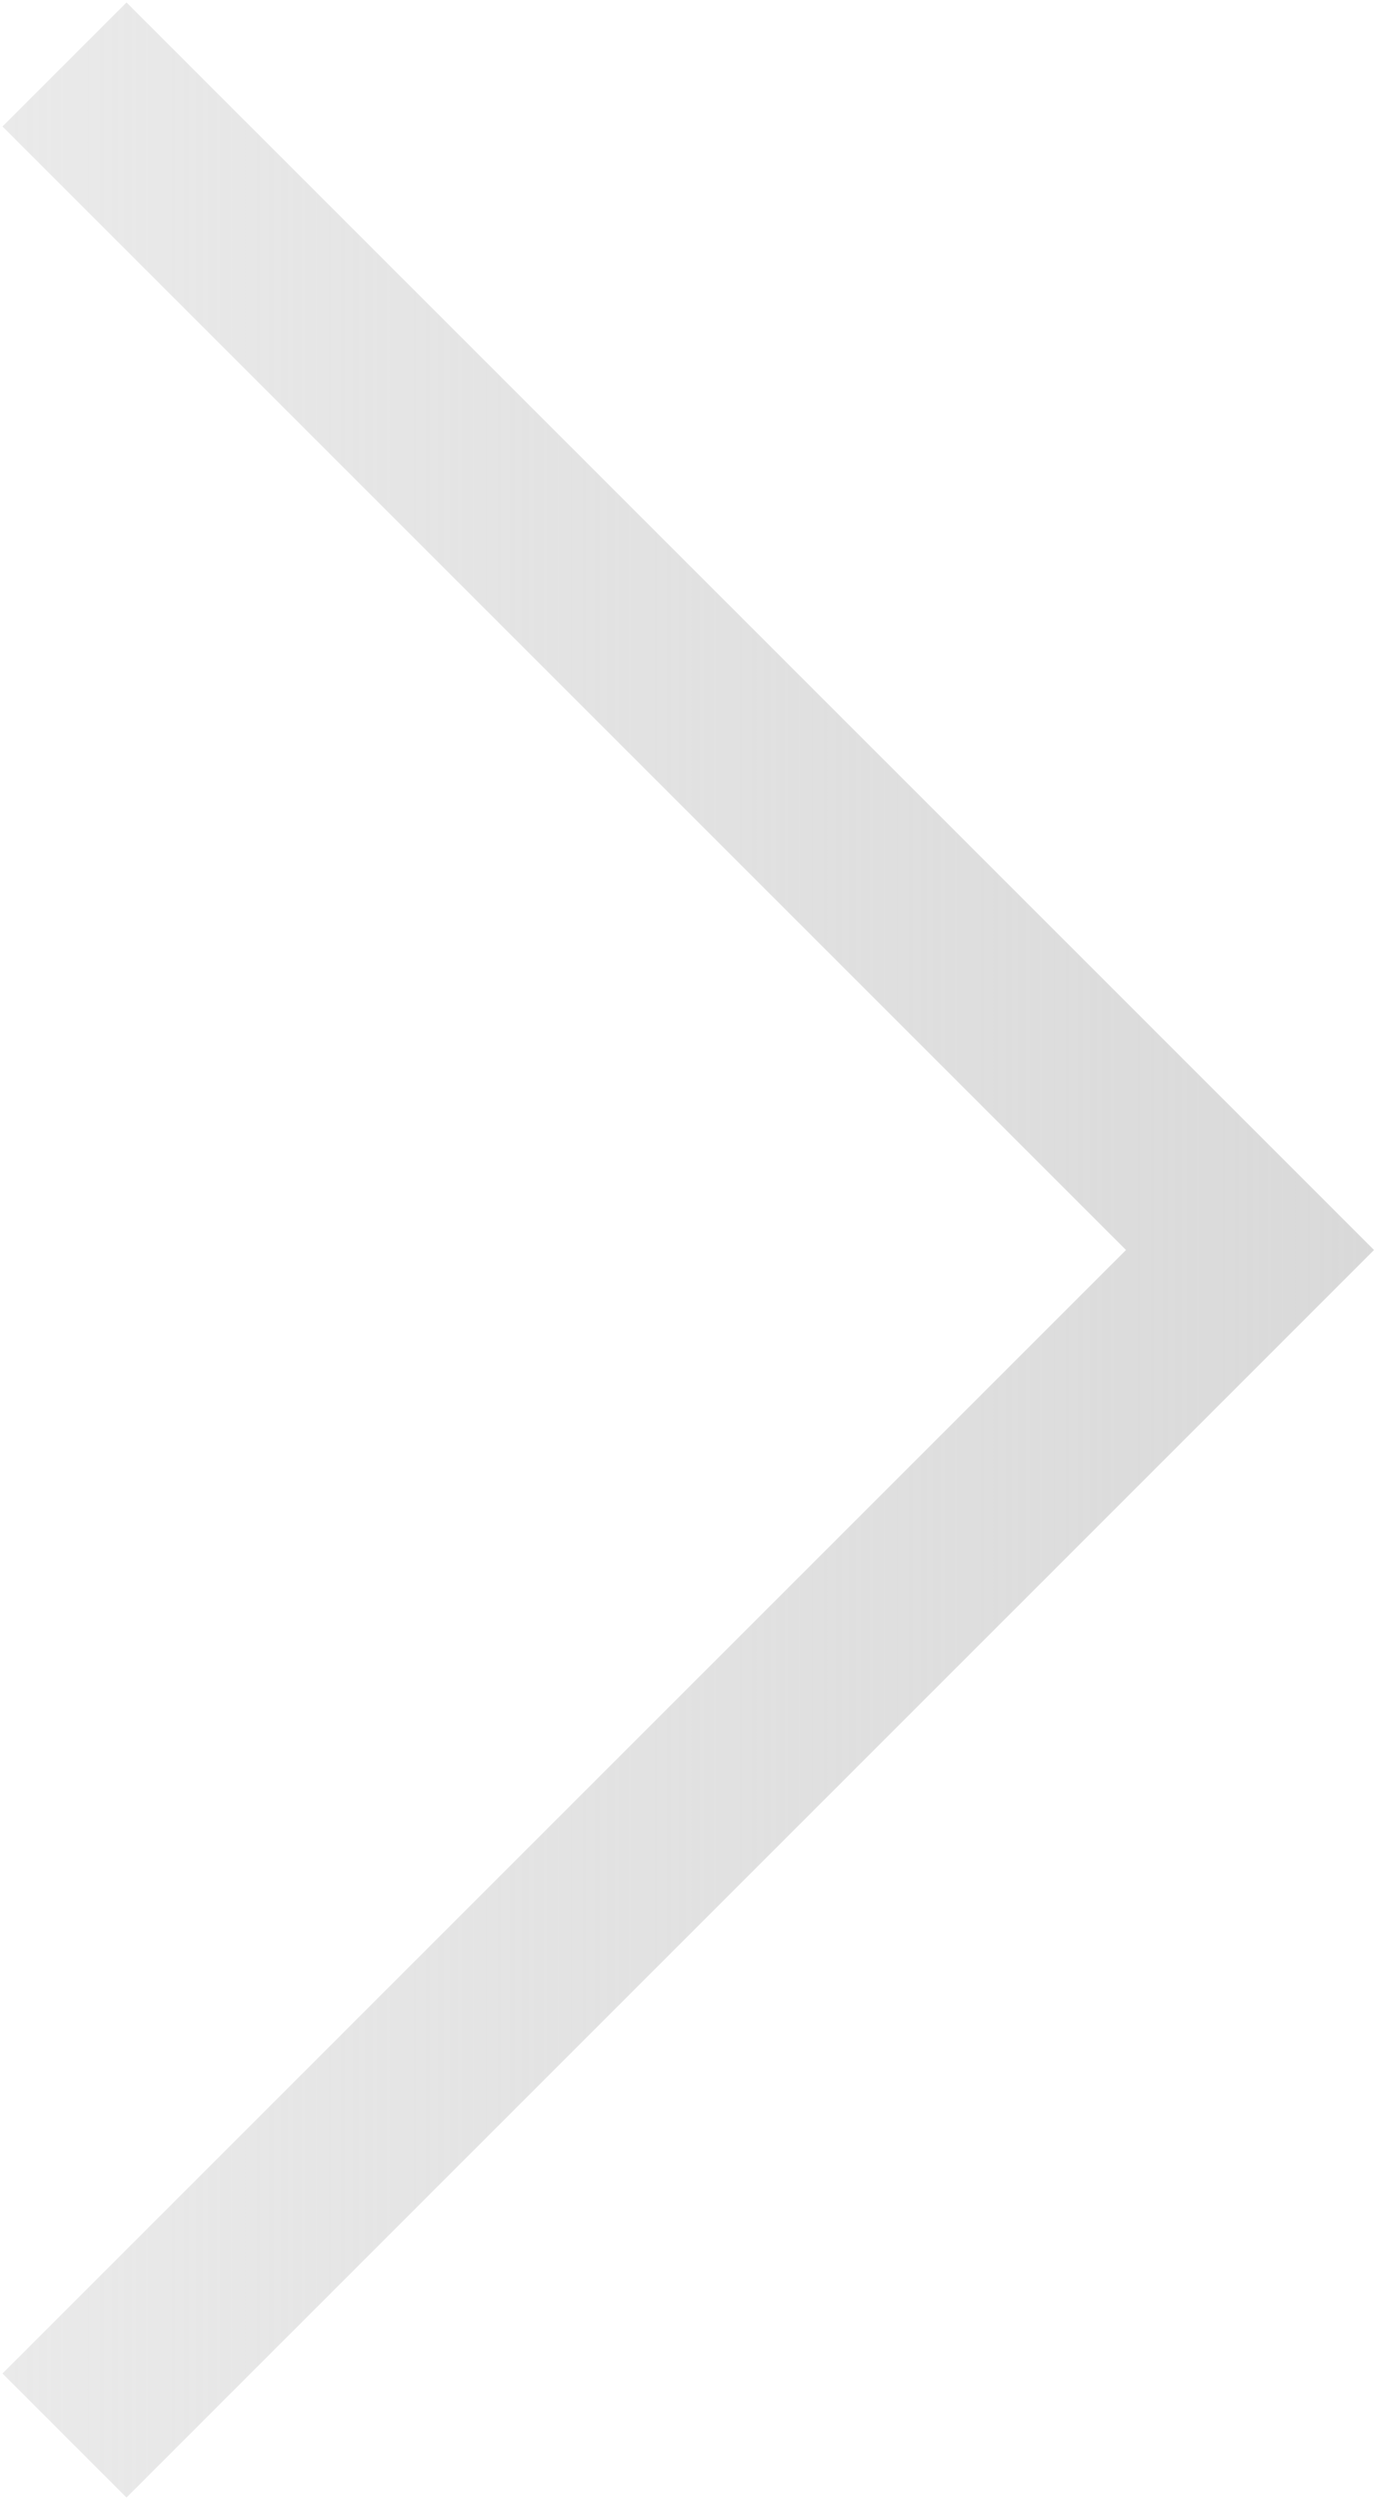
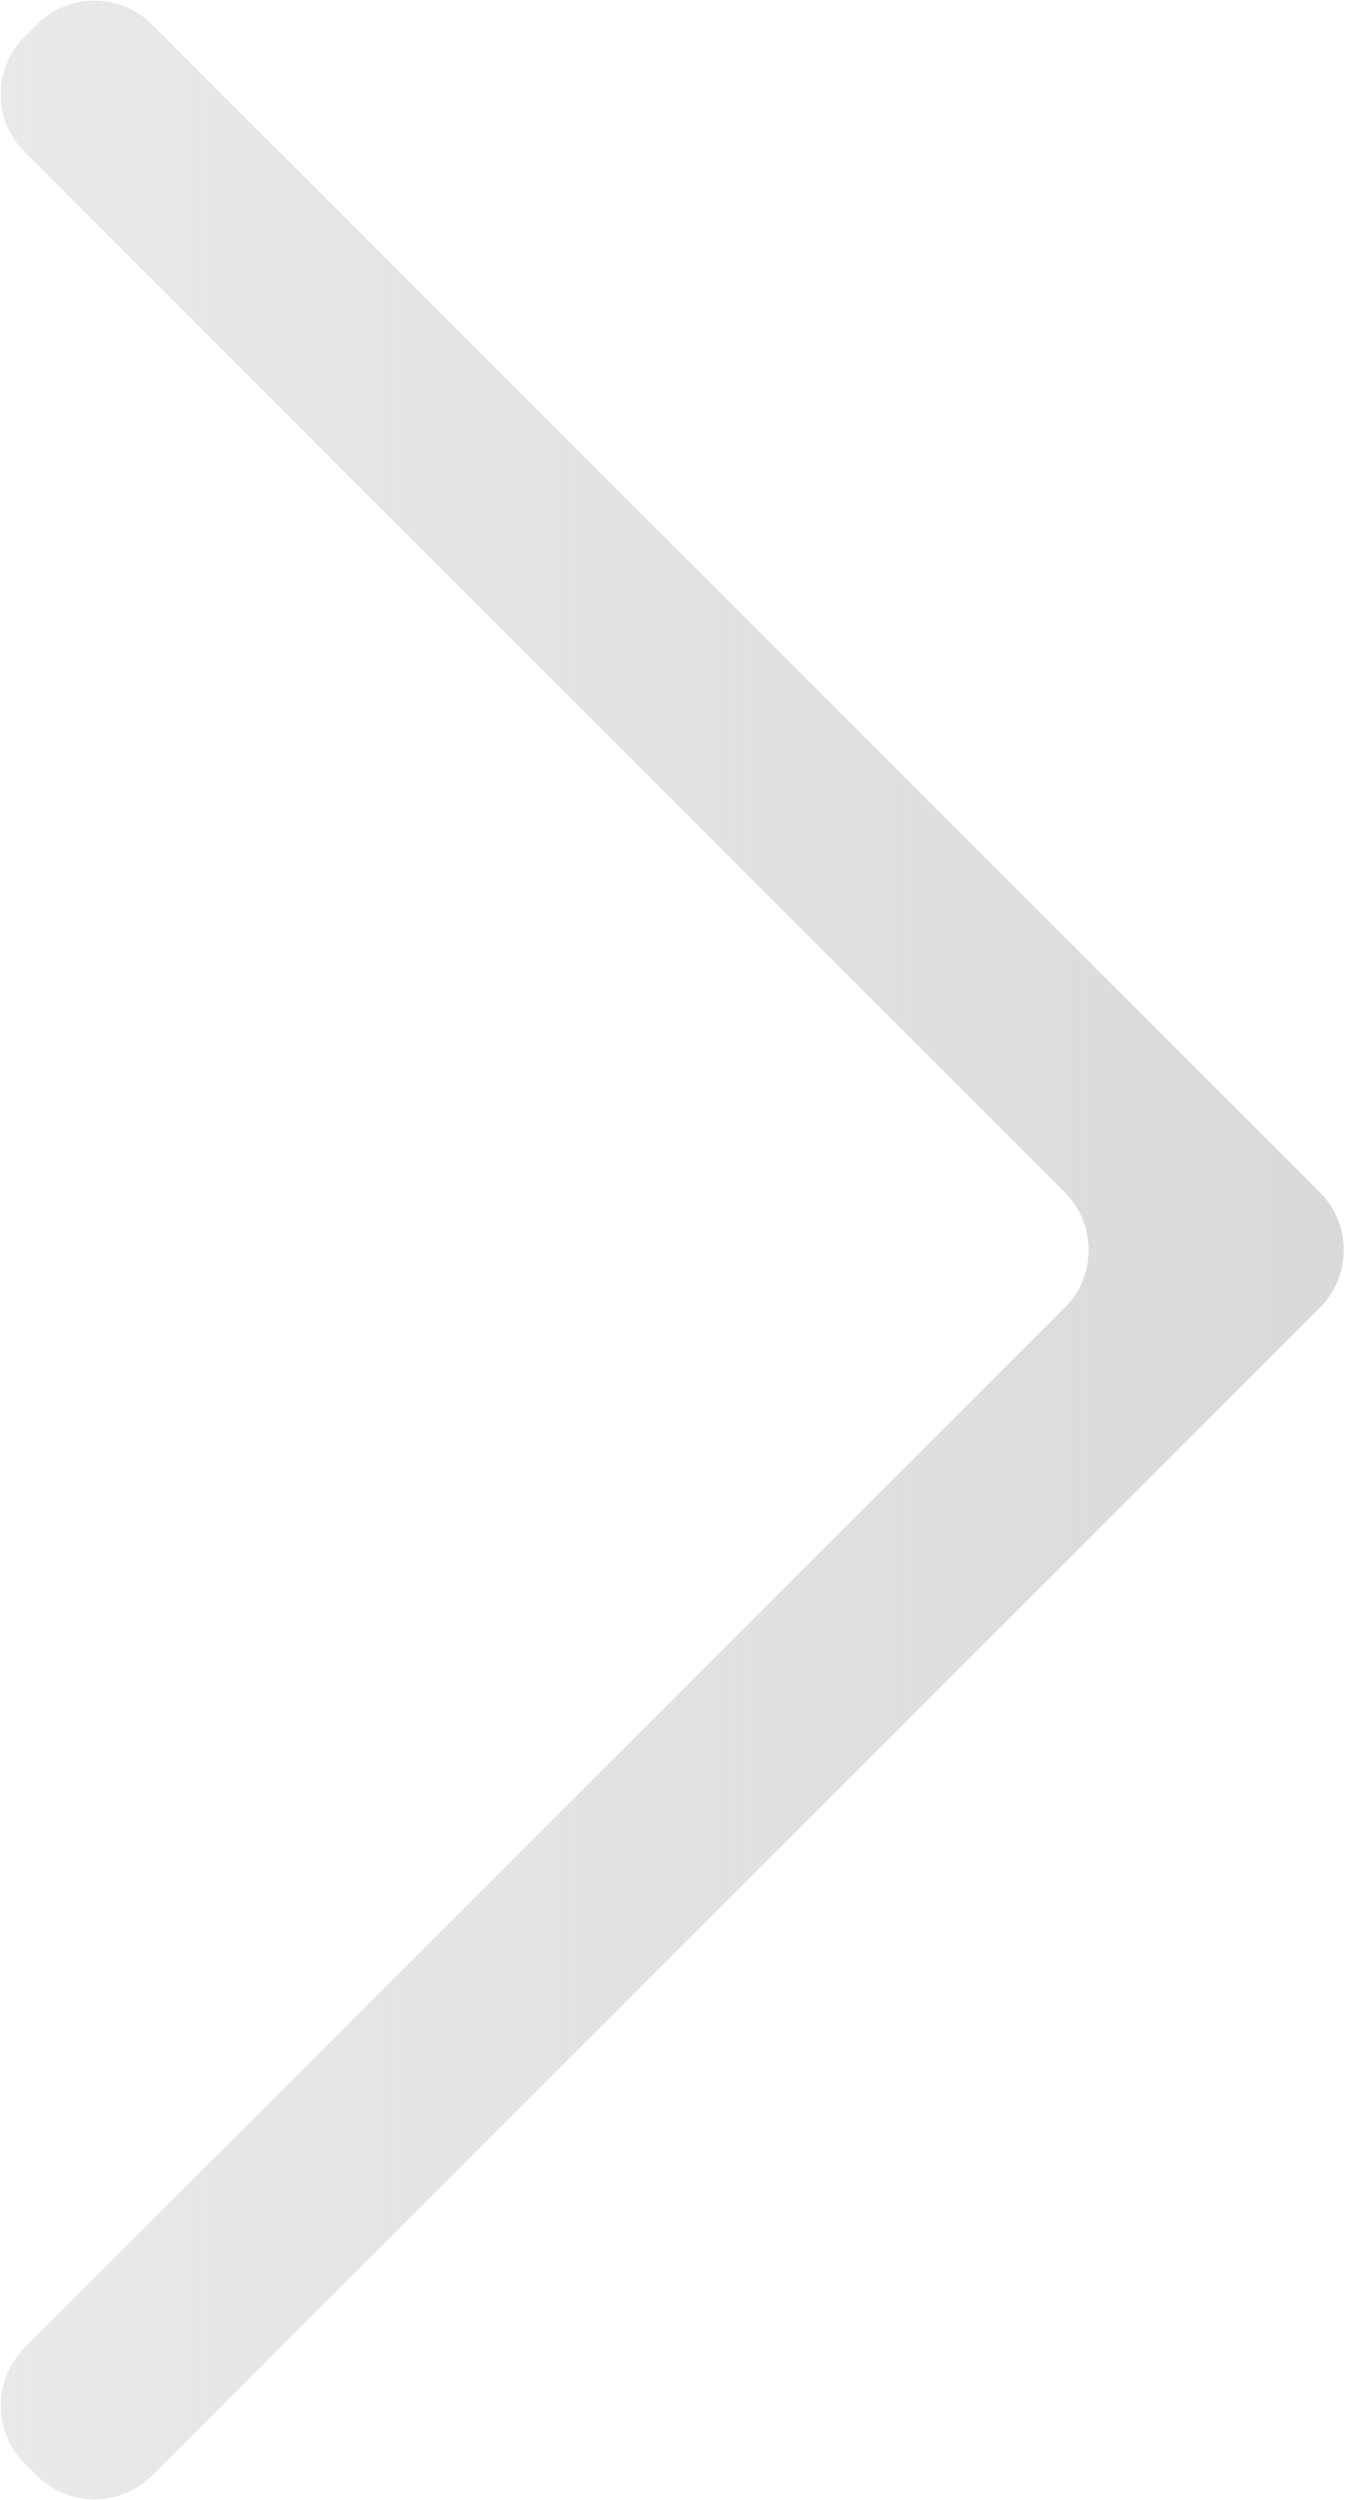
- <svg xmlns="http://www.w3.org/2000/svg" viewBox="0 0 277 504" fill="none">
-   <path d="M25.5 0.5L0.5 25.5L209.33 234.33L227 252L209.33 269.67L0.5 478.5L25.5 503.5L277 252L25.5 0.5Z" fill="url(#paint0_linear_259_2732)" />
+ <svg xmlns="http://www.w3.org/2000/svg" width="264" height="490" viewBox="0 0 264 490" fill="none">
+   <path d="M4.814 482.814L7.186 485.186C13.435 491.435 23.565 491.435 29.814 485.186L258.686 256.314C264.935 250.065 264.935 239.935 258.686 233.686L29.814 4.814C23.565 -1.435 13.435 -1.435 7.186 4.814L4.814 7.186C-1.435 13.435 -1.435 23.565 4.814 29.814L202.33 227.33L208.686 233.686C214.935 239.935 214.935 250.065 208.686 256.314L202.33 262.67L4.814 460.186C-1.435 466.435 -1.435 476.565 4.814 482.814Z" fill="url(#paint0_linear_259_2732)" />
  <defs>
-     <linearGradient id="paint0_linear_259_2732" x1="277" y1="252" x2="-344" y2="252" gradientUnits="userSpaceOnUse">
+     <linearGradient id="paint0_linear_259_2732" x1="270" y1="245" x2="-351" y2="245" gradientUnits="userSpaceOnUse">
      <stop stop-color="#D9D9D9" />
      <stop offset="1" stop-color="#D9D9D9" stop-opacity="0" />
    </linearGradient>
  </defs>
</svg>
